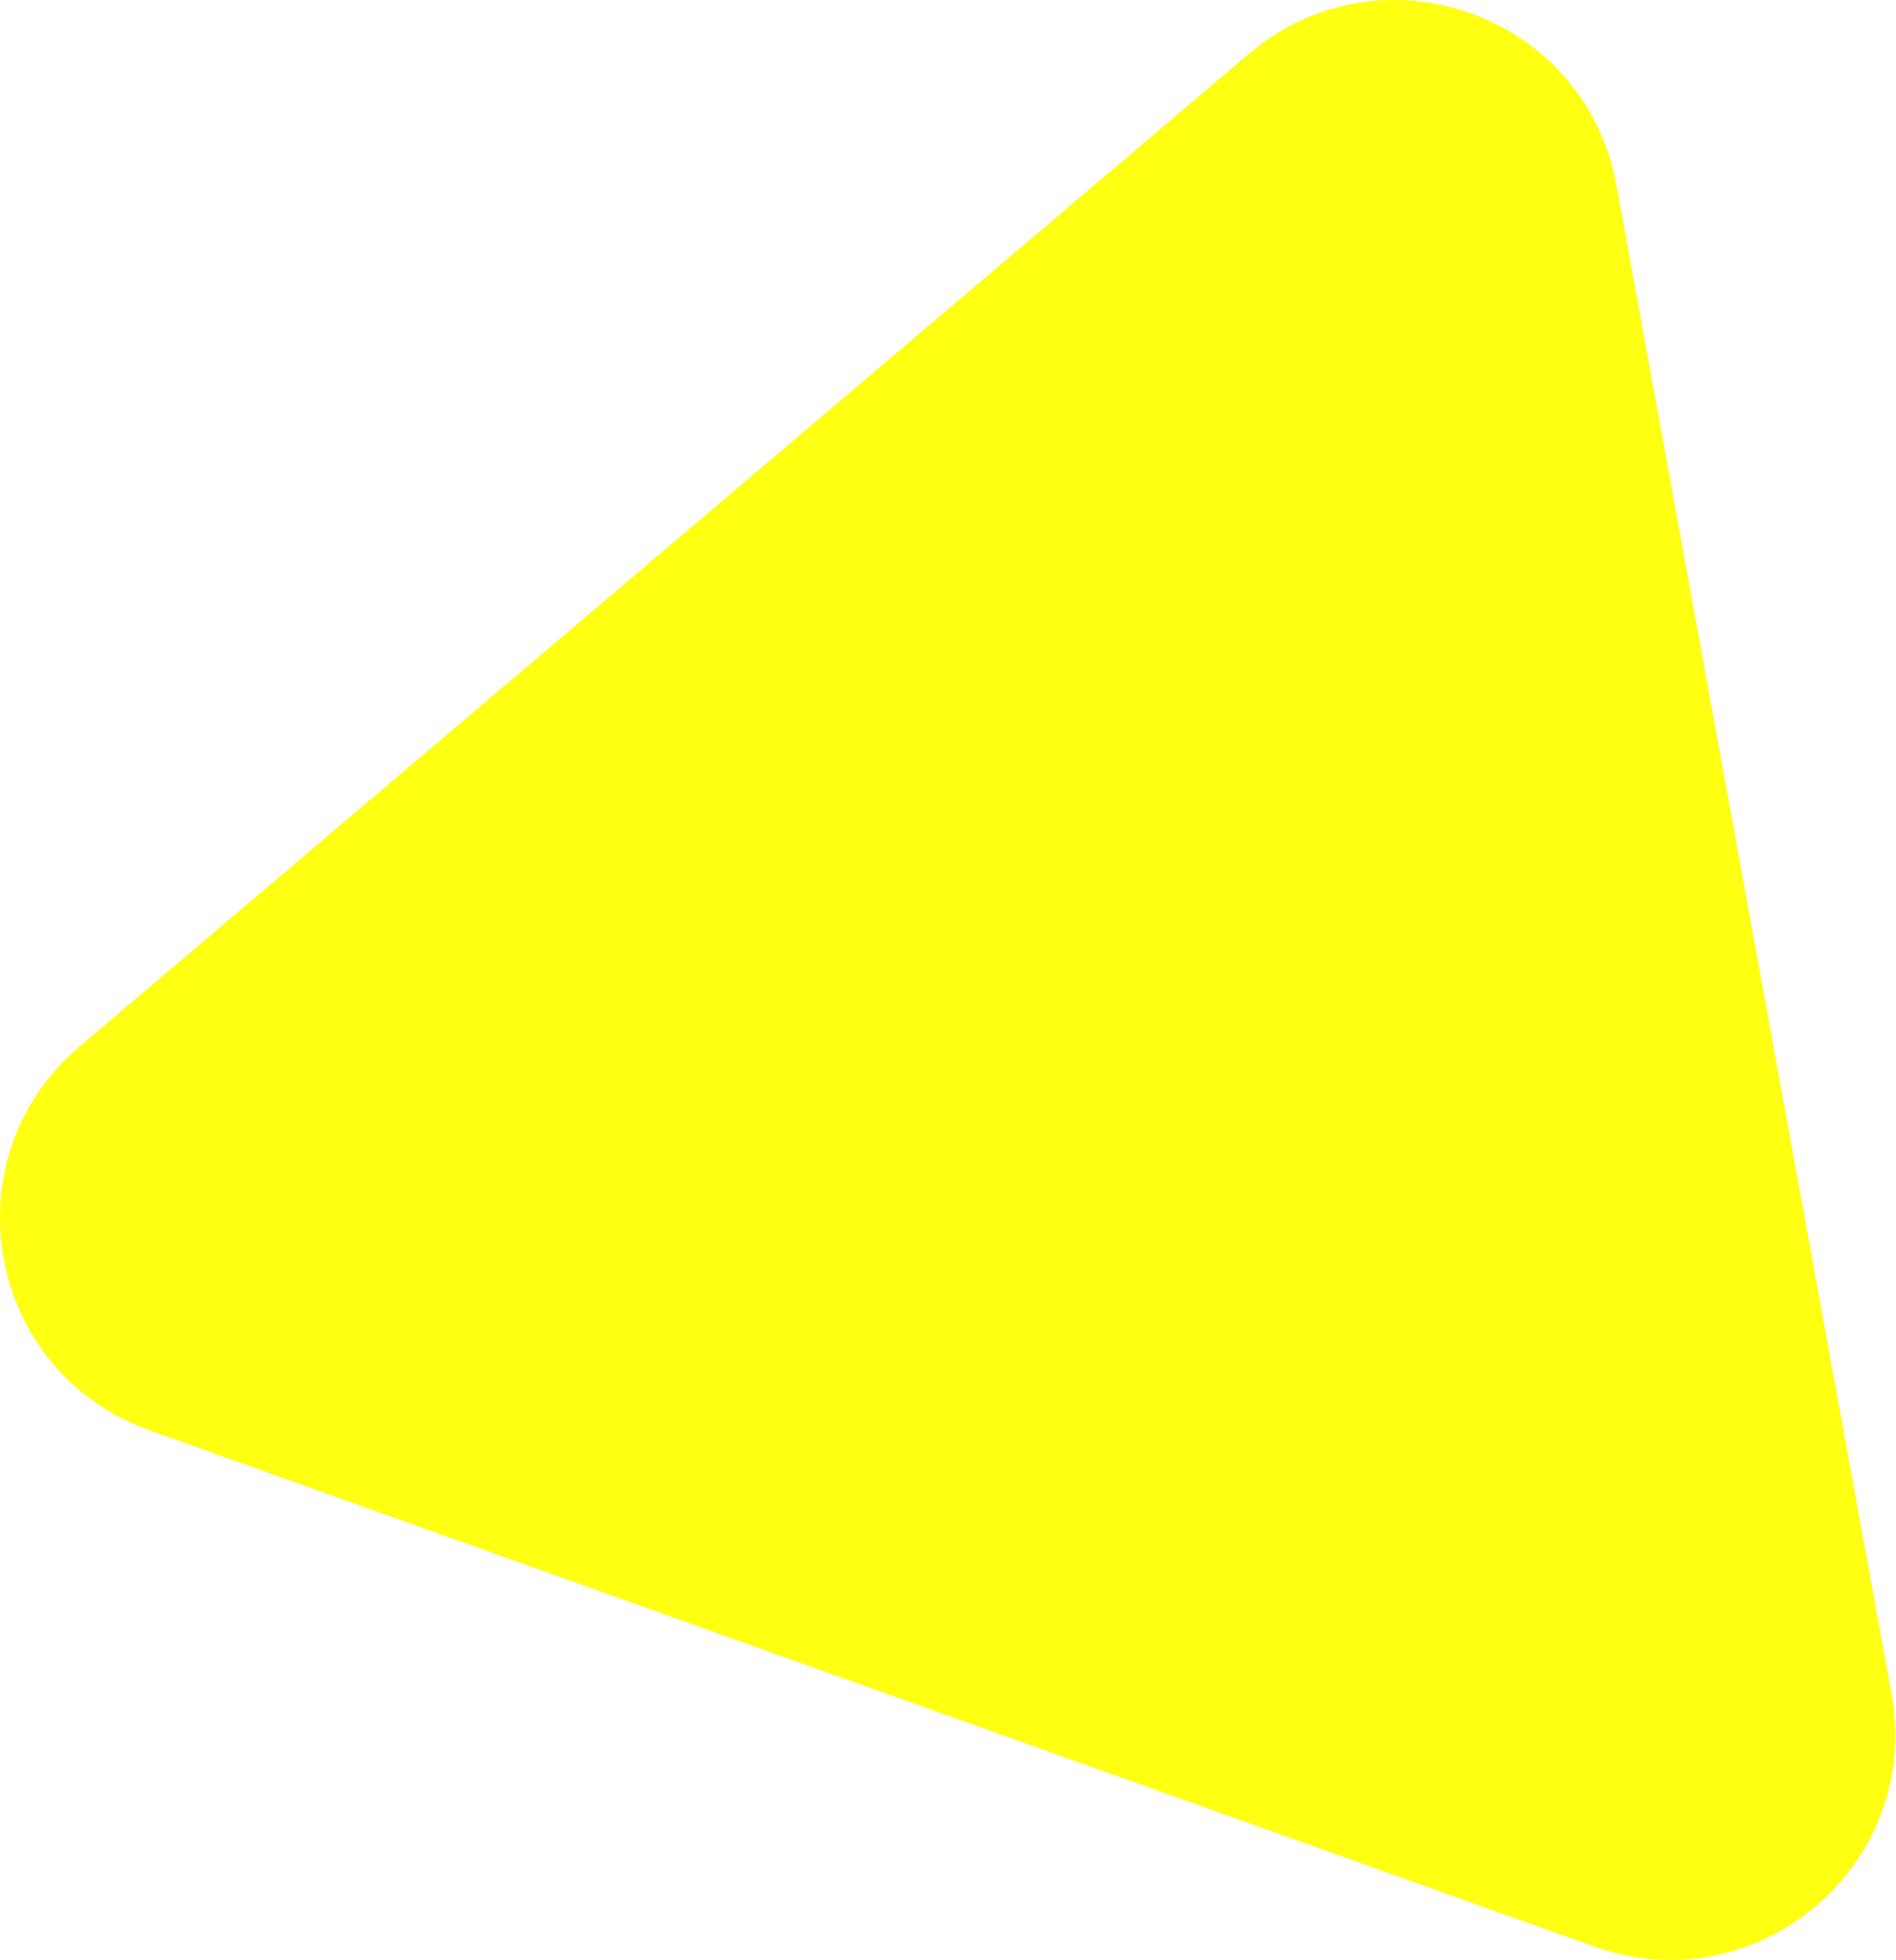
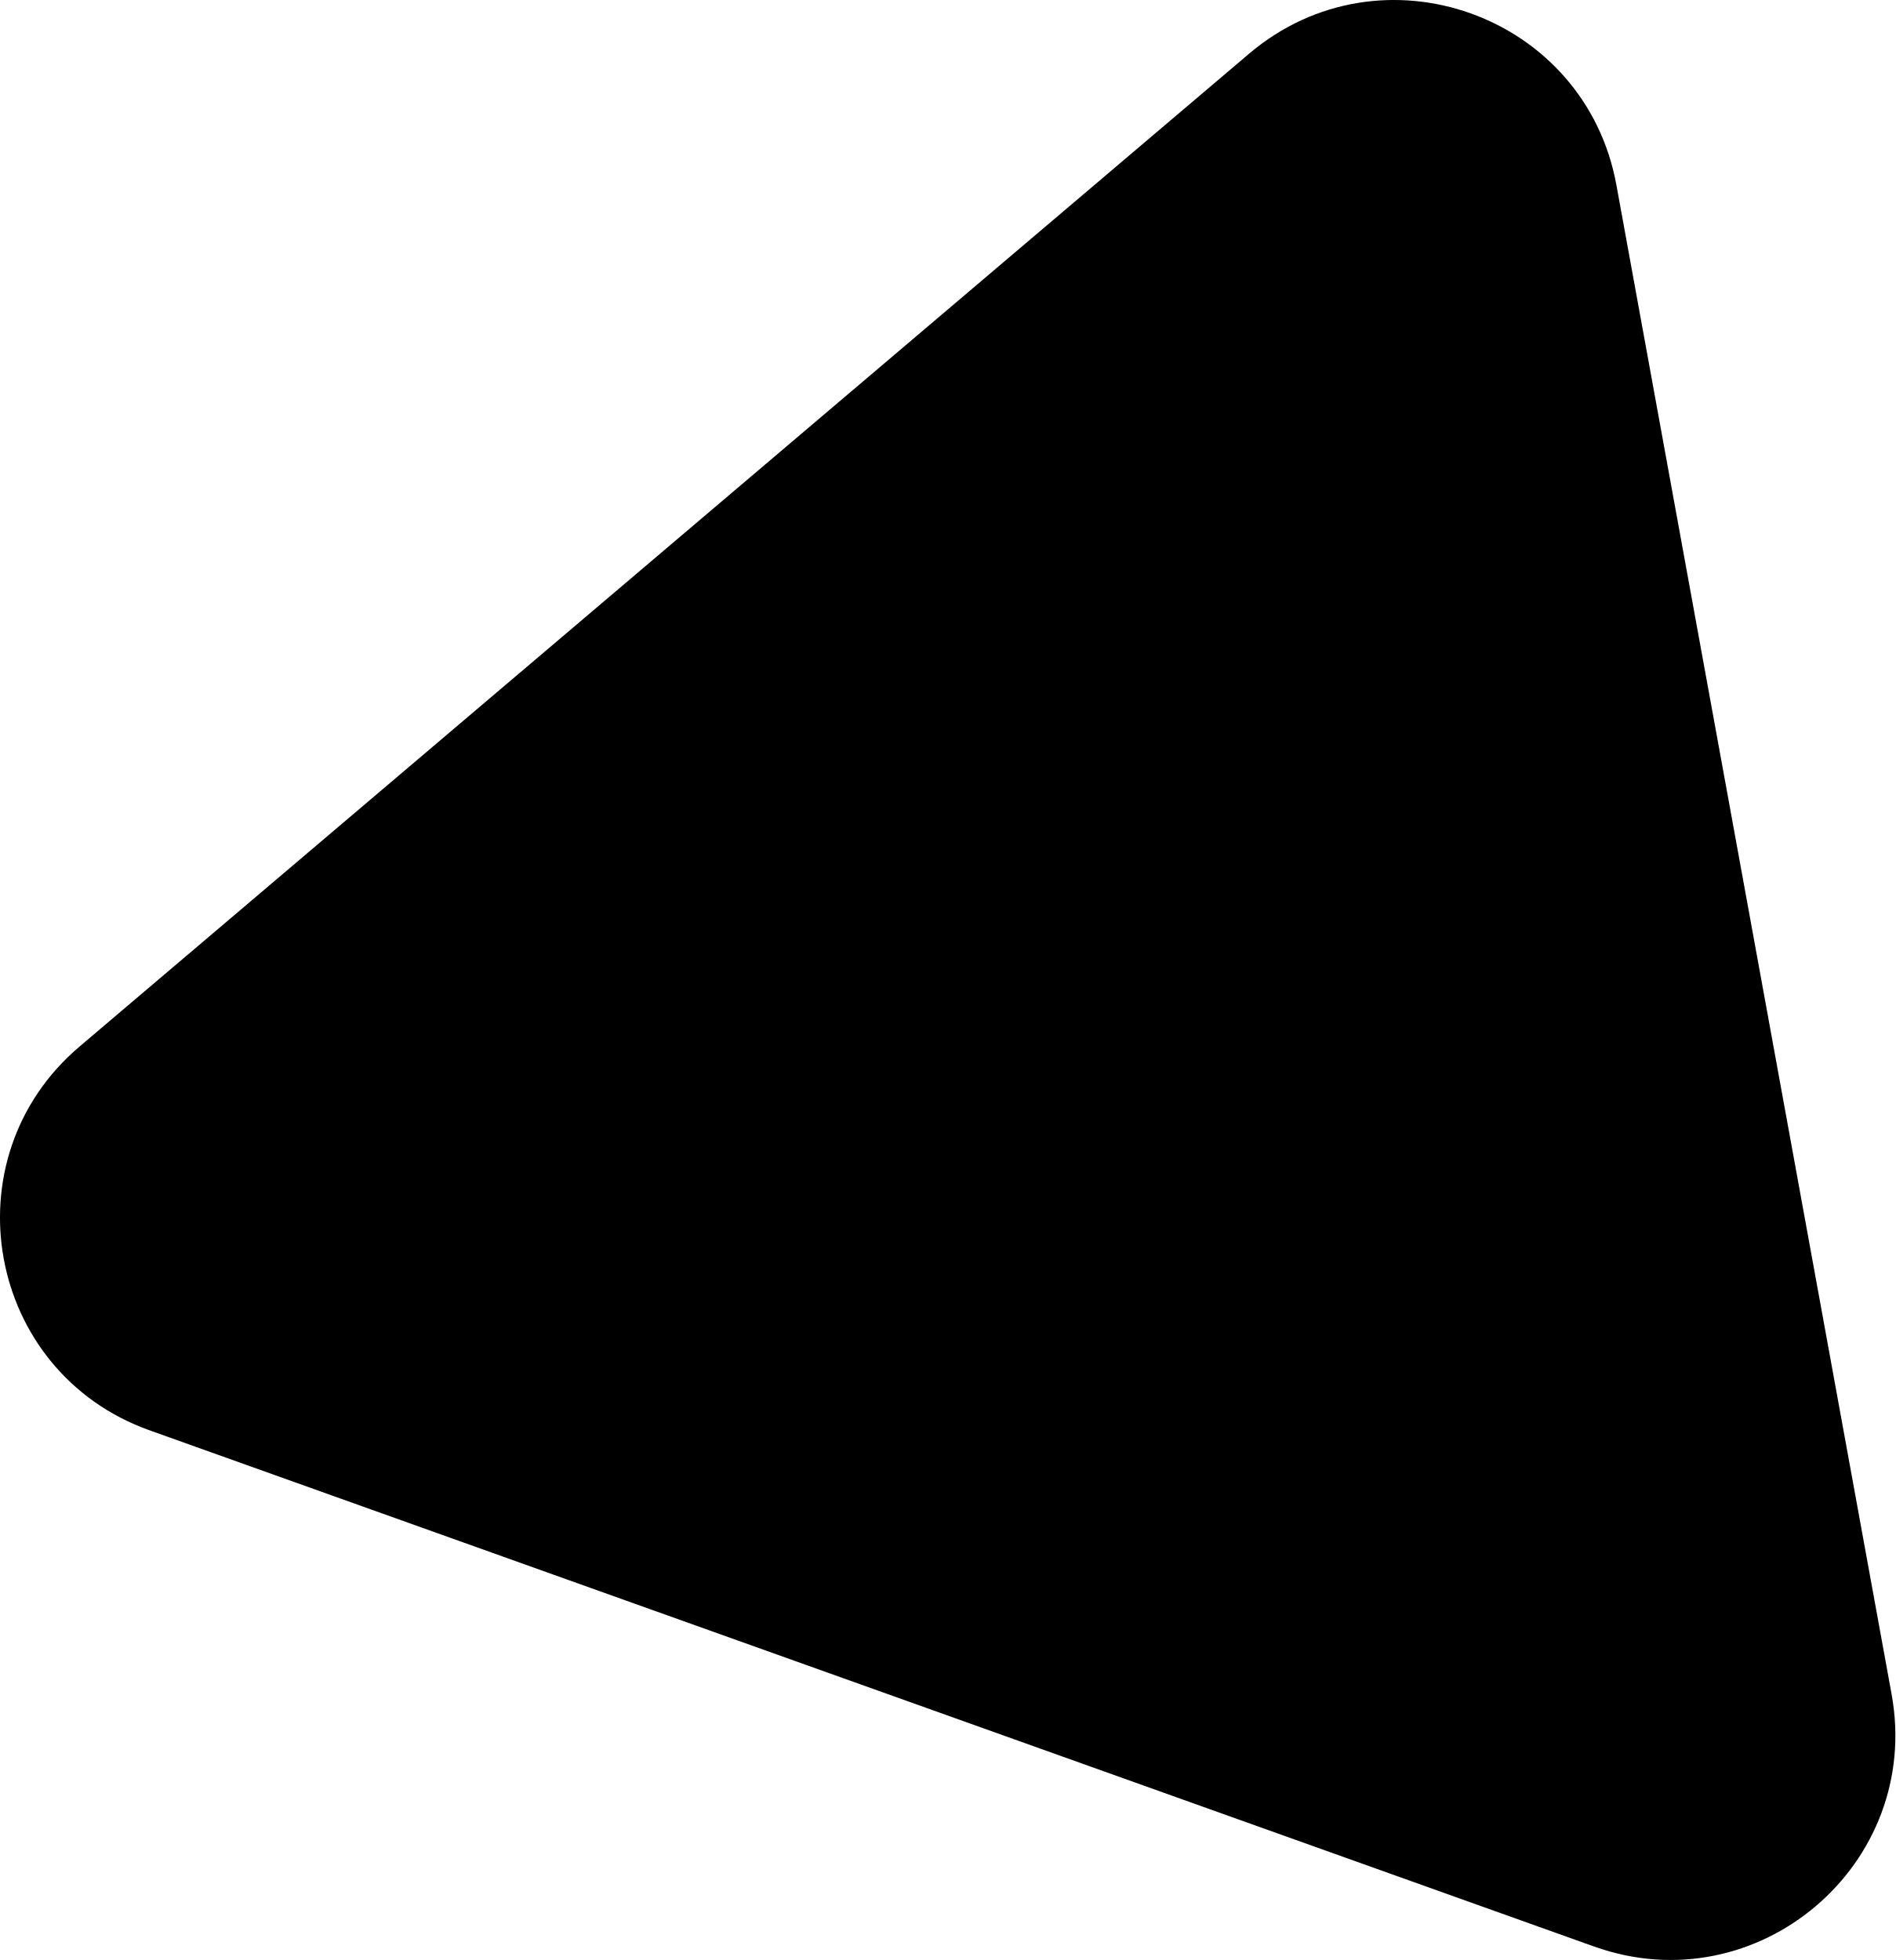
<svg xmlns="http://www.w3.org/2000/svg" id="b" data-name="Layer 2" width="94.328" height="97.559" viewBox="0 0 94.328 97.559">
  <g id="c" data-name="Layer 1">
-     <path d="M79.339,96.89L7.44,71.193c-8.126-2.904-10.06-13.515-3.483-19.1L62.161,2.675c6.578-5.585,16.735-1.955,18.283,6.534l13.695,75.114c1.548,8.489-6.674,15.47-14.8,12.566Z" fill="#ff1" events="visiblePainted" />
+     <path d="M79.339,96.89L7.44,71.193c-8.126-2.904-10.06-13.515-3.483-19.1L62.161,2.675c6.578-5.585,16.735-1.955,18.283,6.534l13.695,75.114c1.548,8.489-6.674,15.47-14.8,12.566Z" fill="currentColor" events="visiblePainted" />
  </g>
</svg>
